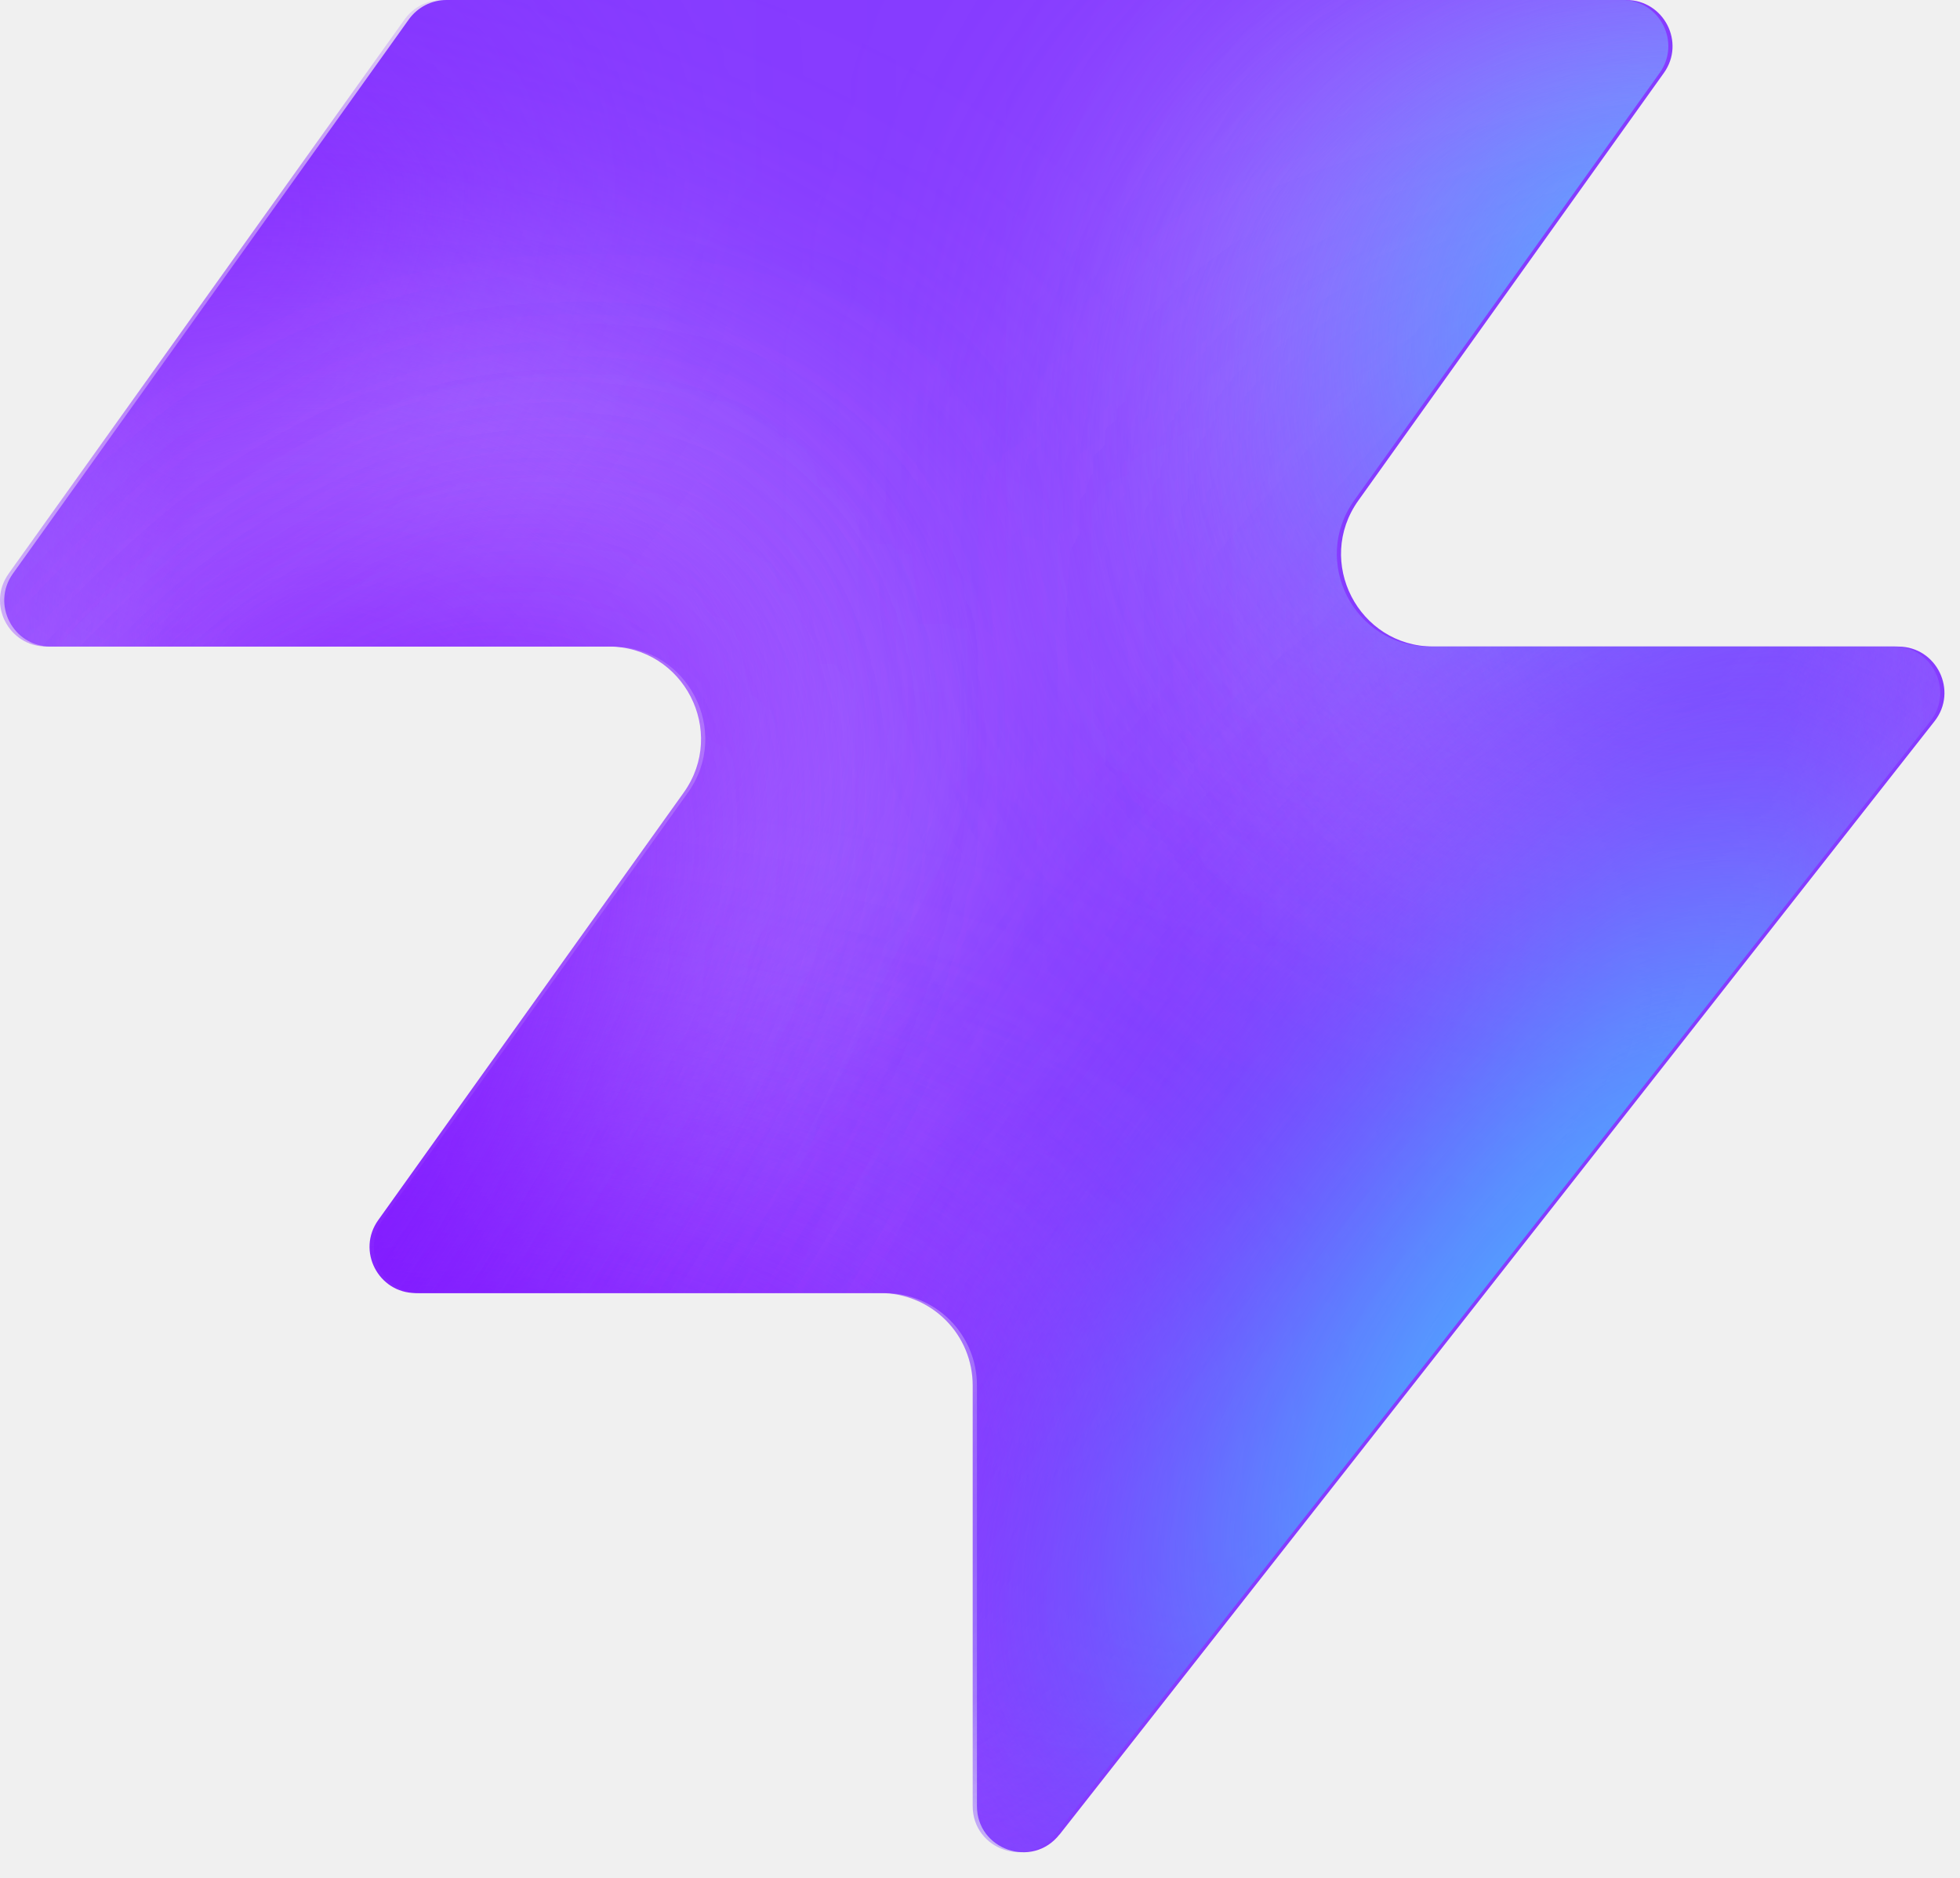
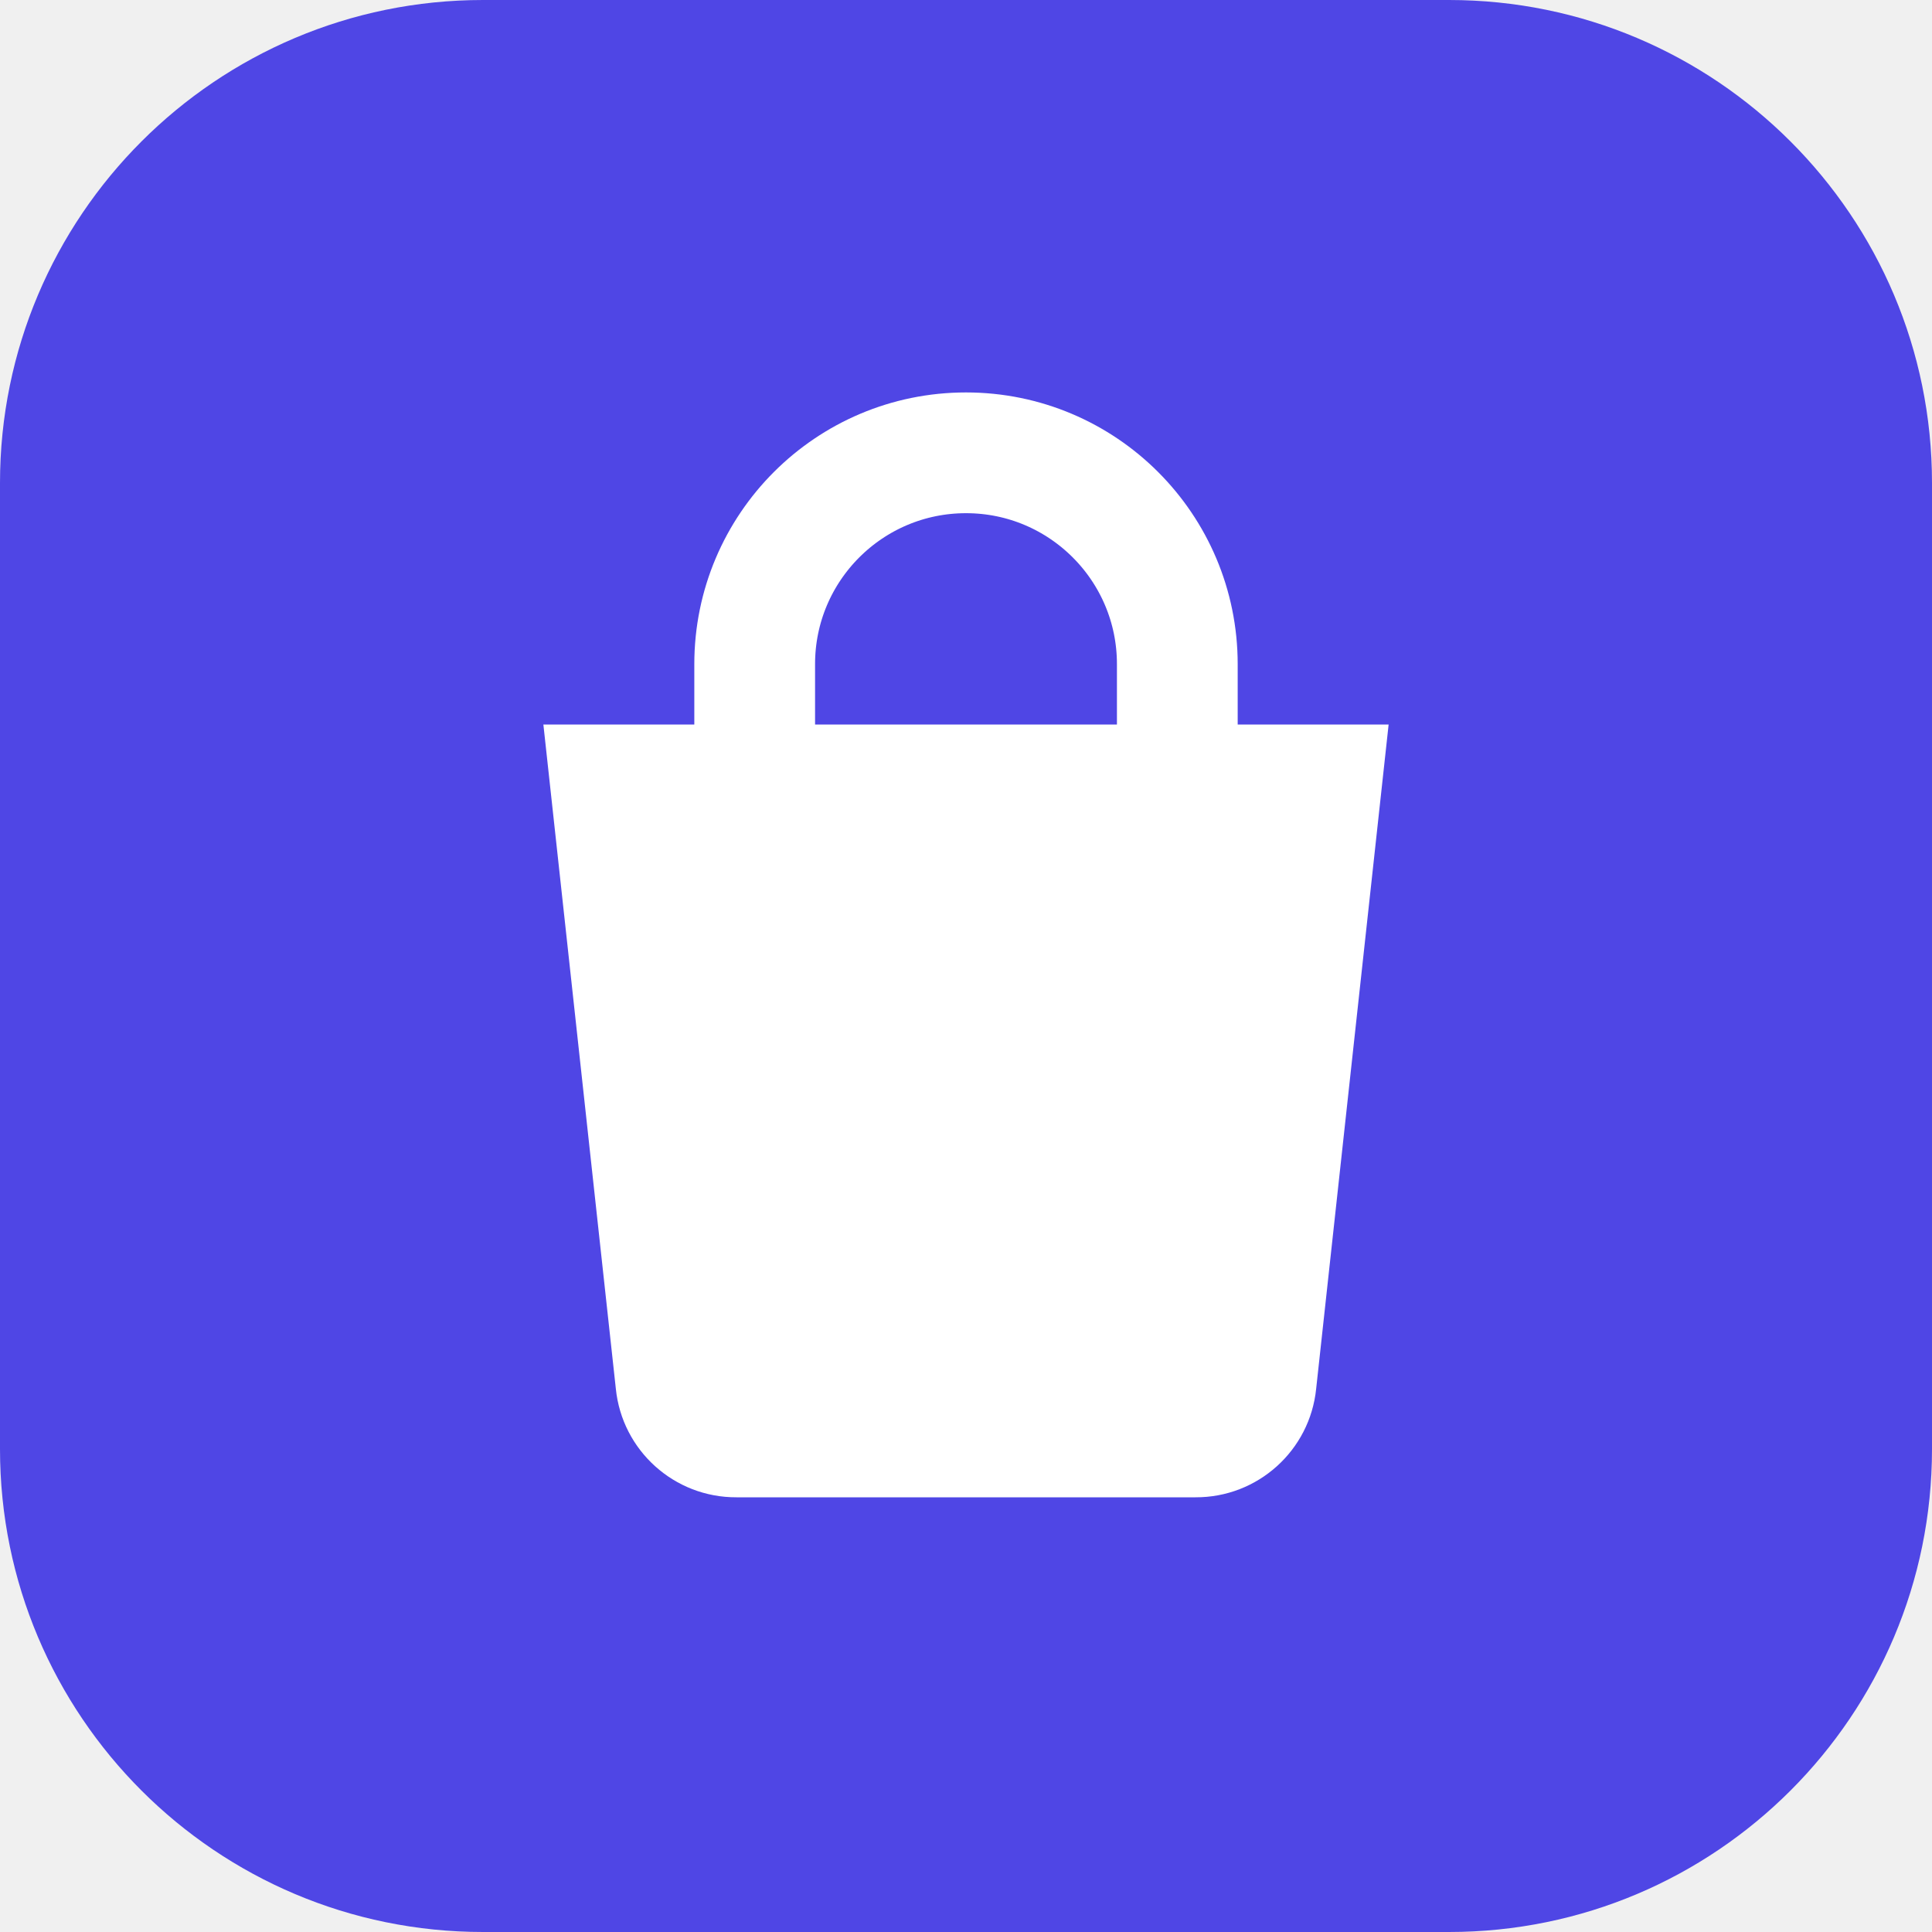
- <svg xmlns="http://www.w3.org/2000/svg" width="48" height="46" fill="none" viewBox="0 0 48 46">
-   <path fill="#863bff" d="M25.946 44.938c-.664.845-2.021.375-2.021-.698V33.937a2.26 2.26 0 0 0-2.262-2.262H10.287c-.92 0-1.456-1.04-.92-1.788l7.48-10.471c1.07-1.497 0-3.578-1.842-3.578H1.237c-.92 0-1.456-1.04-.92-1.788L10.013.474c.214-.297.556-.474.92-.474h28.894c.92 0 1.456 1.04.92 1.788l-7.48 10.471c-1.07 1.498 0 3.579 1.842 3.579h11.377c.943 0 1.473 1.088.89 1.83L25.947 44.94z" style="fill:#863bff;fill:color(display-p3 .525 .23 1);fill-opacity:1" />
-   <mask id="a" width="48" height="46" x="0" y="0" maskUnits="userSpaceOnUse" style="mask-type:alpha">
-     <path fill="#000" d="M25.842 44.938c-.664.844-2.021.375-2.021-.698V33.937a2.26 2.26 0 0 0-2.262-2.262H10.183c-.92 0-1.456-1.04-.92-1.788l7.48-10.471c1.07-1.498 0-3.579-1.842-3.579H1.133c-.92 0-1.456-1.04-.92-1.787L9.91.473c.214-.297.556-.474.92-.474h28.894c.92 0 1.456 1.04.92 1.788l-7.48 10.471c-1.07 1.498 0 3.578 1.842 3.578h11.377c.943 0 1.473 1.088.89 1.832L25.843 44.94z" style="fill:#000;fill-opacity:1" />
-   </mask>
-   <g mask="url(#a)">
-     <g filter="url(#b)">
-       <ellipse cx="5.508" cy="14.704" fill="#ede6ff" rx="5.508" ry="14.704" style="fill:#ede6ff;fill:color(display-p3 .927 .903 1);fill-opacity:1" transform="matrix(.00324 1 1 -.00324 -4.47 31.516)" />
-     </g>
-     <g filter="url(#c)">
-       <ellipse cx="10.399" cy="29.851" fill="#ede6ff" rx="10.399" ry="29.851" style="fill:#ede6ff;fill:color(display-p3 .927 .903 1);fill-opacity:1" transform="matrix(.00324 1 1 -.00324 -39.328 7.883)" />
-     </g>
-     <g filter="url(#d)">
-       <ellipse cx="5.508" cy="30.487" fill="#7e14ff" rx="5.508" ry="30.487" style="fill:#7e14ff;fill:color(display-p3 .492 .077 1);fill-opacity:1" transform="rotate(89.814 -25.913 -14.639)scale(1 -1)" />
-     </g>
-     <g filter="url(#e)">
-       <ellipse cx="5.508" cy="30.599" fill="#7e14ff" rx="5.508" ry="30.599" style="fill:#7e14ff;fill:color(display-p3 .492 .077 1);fill-opacity:1" transform="rotate(89.814 -32.644 -3.334)scale(1 -1)" />
-     </g>
-     <g filter="url(#f)">
-       <ellipse cx="5.508" cy="30.599" fill="#7e14ff" rx="5.508" ry="30.599" style="fill:#7e14ff;fill:color(display-p3 .492 .077 1);fill-opacity:1" transform="matrix(.00324 1 1 -.00324 -34.34 30.47)" />
-     </g>
-     <g filter="url(#g)">
-       <ellipse cx="14.072" cy="22.078" fill="#ede6ff" rx="14.072" ry="22.078" style="fill:#ede6ff;fill:color(display-p3 .927 .903 1);fill-opacity:1" transform="rotate(93.35 24.506 48.493)scale(-1 1)" />
-     </g>
-     <g filter="url(#h)">
-       <ellipse cx="3.47" cy="21.501" fill="#7e14ff" rx="3.47" ry="21.501" style="fill:#7e14ff;fill:color(display-p3 .492 .077 1);fill-opacity:1" transform="rotate(89.009 28.708 47.59)scale(-1 1)" />
-     </g>
-     <g filter="url(#i)">
-       <ellipse cx="3.47" cy="21.501" fill="#7e14ff" rx="3.47" ry="21.501" style="fill:#7e14ff;fill:color(display-p3 .492 .077 1);fill-opacity:1" transform="rotate(89.009 28.708 47.59)scale(-1 1)" />
-     </g>
-     <g filter="url(#j)">
-       <ellipse cx=".387" cy="8.972" fill="#7e14ff" rx="4.407" ry="29.108" style="fill:#7e14ff;fill:color(display-p3 .492 .077 1);fill-opacity:1" transform="rotate(39.51 .387 8.972)" />
-     </g>
-     <g filter="url(#k)">
-       <ellipse cx="47.523" cy="-6.092" fill="#7e14ff" rx="4.407" ry="29.108" style="fill:#7e14ff;fill:color(display-p3 .492 .077 1);fill-opacity:1" transform="rotate(37.892 47.523 -6.092)" />
-     </g>
-     <g filter="url(#l)">
-       <ellipse cx="41.412" cy="6.333" fill="#47bfff" rx="5.971" ry="9.665" style="fill:#47bfff;fill:color(display-p3 .28 .748 1);fill-opacity:1" transform="rotate(37.892 41.412 6.333)" />
-     </g>
-     <g filter="url(#m)">
-       <ellipse cx="-1.879" cy="38.332" fill="#7e14ff" rx="4.407" ry="29.108" style="fill:#7e14ff;fill:color(display-p3 .492 .077 1);fill-opacity:1" transform="rotate(37.892 -1.88 38.332)" />
-     </g>
-     <g filter="url(#n)">
-       <ellipse cx="-1.879" cy="38.332" fill="#7e14ff" rx="4.407" ry="29.108" style="fill:#7e14ff;fill:color(display-p3 .492 .077 1);fill-opacity:1" transform="rotate(37.892 -1.88 38.332)" />
-     </g>
-     <g filter="url(#o)">
-       <ellipse cx="35.651" cy="29.907" fill="#7e14ff" rx="4.407" ry="29.108" style="fill:#7e14ff;fill:color(display-p3 .492 .077 1);fill-opacity:1" transform="rotate(37.892 35.651 29.907)" />
-     </g>
-     <g filter="url(#p)">
-       <ellipse cx="38.418" cy="32.4" fill="#47bfff" rx="5.971" ry="15.297" style="fill:#47bfff;fill:color(display-p3 .28 .748 1);fill-opacity:1" transform="rotate(37.892 38.418 32.4)" />
-     </g>
-   </g>
-   <defs>
-     <filter id="b" width="60.045" height="41.654" x="-19.77" y="16.149" color-interpolation-filters="sRGB" filterUnits="userSpaceOnUse">
-       <feFlood flood-opacity="0" result="BackgroundImageFix" />
-       <feBlend in="SourceGraphic" in2="BackgroundImageFix" result="shape" />
-       <feGaussianBlur result="effect1_foregroundBlur_2002_17158" stdDeviation="7.659" />
-     </filter>
-     <filter id="c" width="90.34" height="51.437" x="-54.613" y="-7.533" color-interpolation-filters="sRGB" filterUnits="userSpaceOnUse">
-       <feFlood flood-opacity="0" result="BackgroundImageFix" />
-       <feBlend in="SourceGraphic" in2="BackgroundImageFix" result="shape" />
-       <feGaussianBlur result="effect1_foregroundBlur_2002_17158" stdDeviation="7.659" />
-     </filter>
-     <filter id="d" width="79.355" height="29.4" x="-49.64" y="2.03" color-interpolation-filters="sRGB" filterUnits="userSpaceOnUse">
-       <feFlood flood-opacity="0" result="BackgroundImageFix" />
-       <feBlend in="SourceGraphic" in2="BackgroundImageFix" result="shape" />
-       <feGaussianBlur result="effect1_foregroundBlur_2002_17158" stdDeviation="4.596" />
-     </filter>
-     <filter id="e" width="79.579" height="29.4" x="-45.045" y="20.029" color-interpolation-filters="sRGB" filterUnits="userSpaceOnUse">
-       <feFlood flood-opacity="0" result="BackgroundImageFix" />
-       <feBlend in="SourceGraphic" in2="BackgroundImageFix" result="shape" />
-       <feGaussianBlur result="effect1_foregroundBlur_2002_17158" stdDeviation="4.596" />
-     </filter>
-     <filter id="f" width="79.579" height="29.4" x="-43.513" y="21.178" color-interpolation-filters="sRGB" filterUnits="userSpaceOnUse">
-       <feFlood flood-opacity="0" result="BackgroundImageFix" />
-       <feBlend in="SourceGraphic" in2="BackgroundImageFix" result="shape" />
-       <feGaussianBlur result="effect1_foregroundBlur_2002_17158" stdDeviation="4.596" />
-     </filter>
-     <filter id="g" width="74.749" height="58.852" x="15.756" y="-17.901" color-interpolation-filters="sRGB" filterUnits="userSpaceOnUse">
-       <feFlood flood-opacity="0" result="BackgroundImageFix" />
-       <feBlend in="SourceGraphic" in2="BackgroundImageFix" result="shape" />
-       <feGaussianBlur result="effect1_foregroundBlur_2002_17158" stdDeviation="7.659" />
-     </filter>
-     <filter id="h" width="61.377" height="25.362" x="23.548" y="2.284" color-interpolation-filters="sRGB" filterUnits="userSpaceOnUse">
-       <feFlood flood-opacity="0" result="BackgroundImageFix" />
-       <feBlend in="SourceGraphic" in2="BackgroundImageFix" result="shape" />
-       <feGaussianBlur result="effect1_foregroundBlur_2002_17158" stdDeviation="4.596" />
-     </filter>
-     <filter id="i" width="61.377" height="25.362" x="23.548" y="2.284" color-interpolation-filters="sRGB" filterUnits="userSpaceOnUse">
-       <feFlood flood-opacity="0" result="BackgroundImageFix" />
-       <feBlend in="SourceGraphic" in2="BackgroundImageFix" result="shape" />
-       <feGaussianBlur result="effect1_foregroundBlur_2002_17158" stdDeviation="4.596" />
-     </filter>
-     <filter id="j" width="56.045" height="63.649" x="-27.636" y="-22.853" color-interpolation-filters="sRGB" filterUnits="userSpaceOnUse">
-       <feFlood flood-opacity="0" result="BackgroundImageFix" />
-       <feBlend in="SourceGraphic" in2="BackgroundImageFix" result="shape" />
-       <feGaussianBlur result="effect1_foregroundBlur_2002_17158" stdDeviation="4.596" />
-     </filter>
-     <filter id="k" width="54.814" height="64.646" x="20.116" y="-38.415" color-interpolation-filters="sRGB" filterUnits="userSpaceOnUse">
-       <feFlood flood-opacity="0" result="BackgroundImageFix" />
-       <feBlend in="SourceGraphic" in2="BackgroundImageFix" result="shape" />
-       <feGaussianBlur result="effect1_foregroundBlur_2002_17158" stdDeviation="4.596" />
-     </filter>
-     <filter id="l" width="33.541" height="35.313" x="24.641" y="-11.323" color-interpolation-filters="sRGB" filterUnits="userSpaceOnUse">
-       <feFlood flood-opacity="0" result="BackgroundImageFix" />
-       <feBlend in="SourceGraphic" in2="BackgroundImageFix" result="shape" />
-       <feGaussianBlur result="effect1_foregroundBlur_2002_17158" stdDeviation="4.596" />
-     </filter>
-     <filter id="m" width="54.814" height="64.646" x="-29.286" y="6.009" color-interpolation-filters="sRGB" filterUnits="userSpaceOnUse">
-       <feFlood flood-opacity="0" result="BackgroundImageFix" />
-       <feBlend in="SourceGraphic" in2="BackgroundImageFix" result="shape" />
-       <feGaussianBlur result="effect1_foregroundBlur_2002_17158" stdDeviation="4.596" />
-     </filter>
-     <filter id="n" width="54.814" height="64.646" x="-29.286" y="6.009" color-interpolation-filters="sRGB" filterUnits="userSpaceOnUse">
-       <feFlood flood-opacity="0" result="BackgroundImageFix" />
-       <feBlend in="SourceGraphic" in2="BackgroundImageFix" result="shape" />
-       <feGaussianBlur result="effect1_foregroundBlur_2002_17158" stdDeviation="4.596" />
-     </filter>
-     <filter id="o" width="54.814" height="64.646" x="8.244" y="-2.416" color-interpolation-filters="sRGB" filterUnits="userSpaceOnUse">
-       <feFlood flood-opacity="0" result="BackgroundImageFix" />
-       <feBlend in="SourceGraphic" in2="BackgroundImageFix" result="shape" />
-       <feGaussianBlur result="effect1_foregroundBlur_2002_17158" stdDeviation="4.596" />
-     </filter>
-     <filter id="p" width="39.409" height="43.623" x="18.713" y="10.588" color-interpolation-filters="sRGB" filterUnits="userSpaceOnUse">
-       <feFlood flood-opacity="0" result="BackgroundImageFix" />
-       <feBlend in="SourceGraphic" in2="BackgroundImageFix" result="shape" />
-       <feGaussianBlur result="effect1_foregroundBlur_2002_17158" stdDeviation="4.596" />
-     </filter>
-   </defs>
+ <svg xmlns="http://www.w3.org/2000/svg" viewBox="0 0 32 32">
+   <rect width="32" height="32" rx="8" fill="#4f46e5" />
+   <path d="M9 12h14l-1.2 11a2 2 0 0 1-2 1.8h-7.6a2 2 0 0 1-2-1.8L9 12z" fill="#fff" />
+   <path d="M12.5 12v-1a3.5 3.5 0 0 1 7 0v1" fill="none" stroke="#fff" stroke-width="2" stroke-linecap="round" />
</svg>
